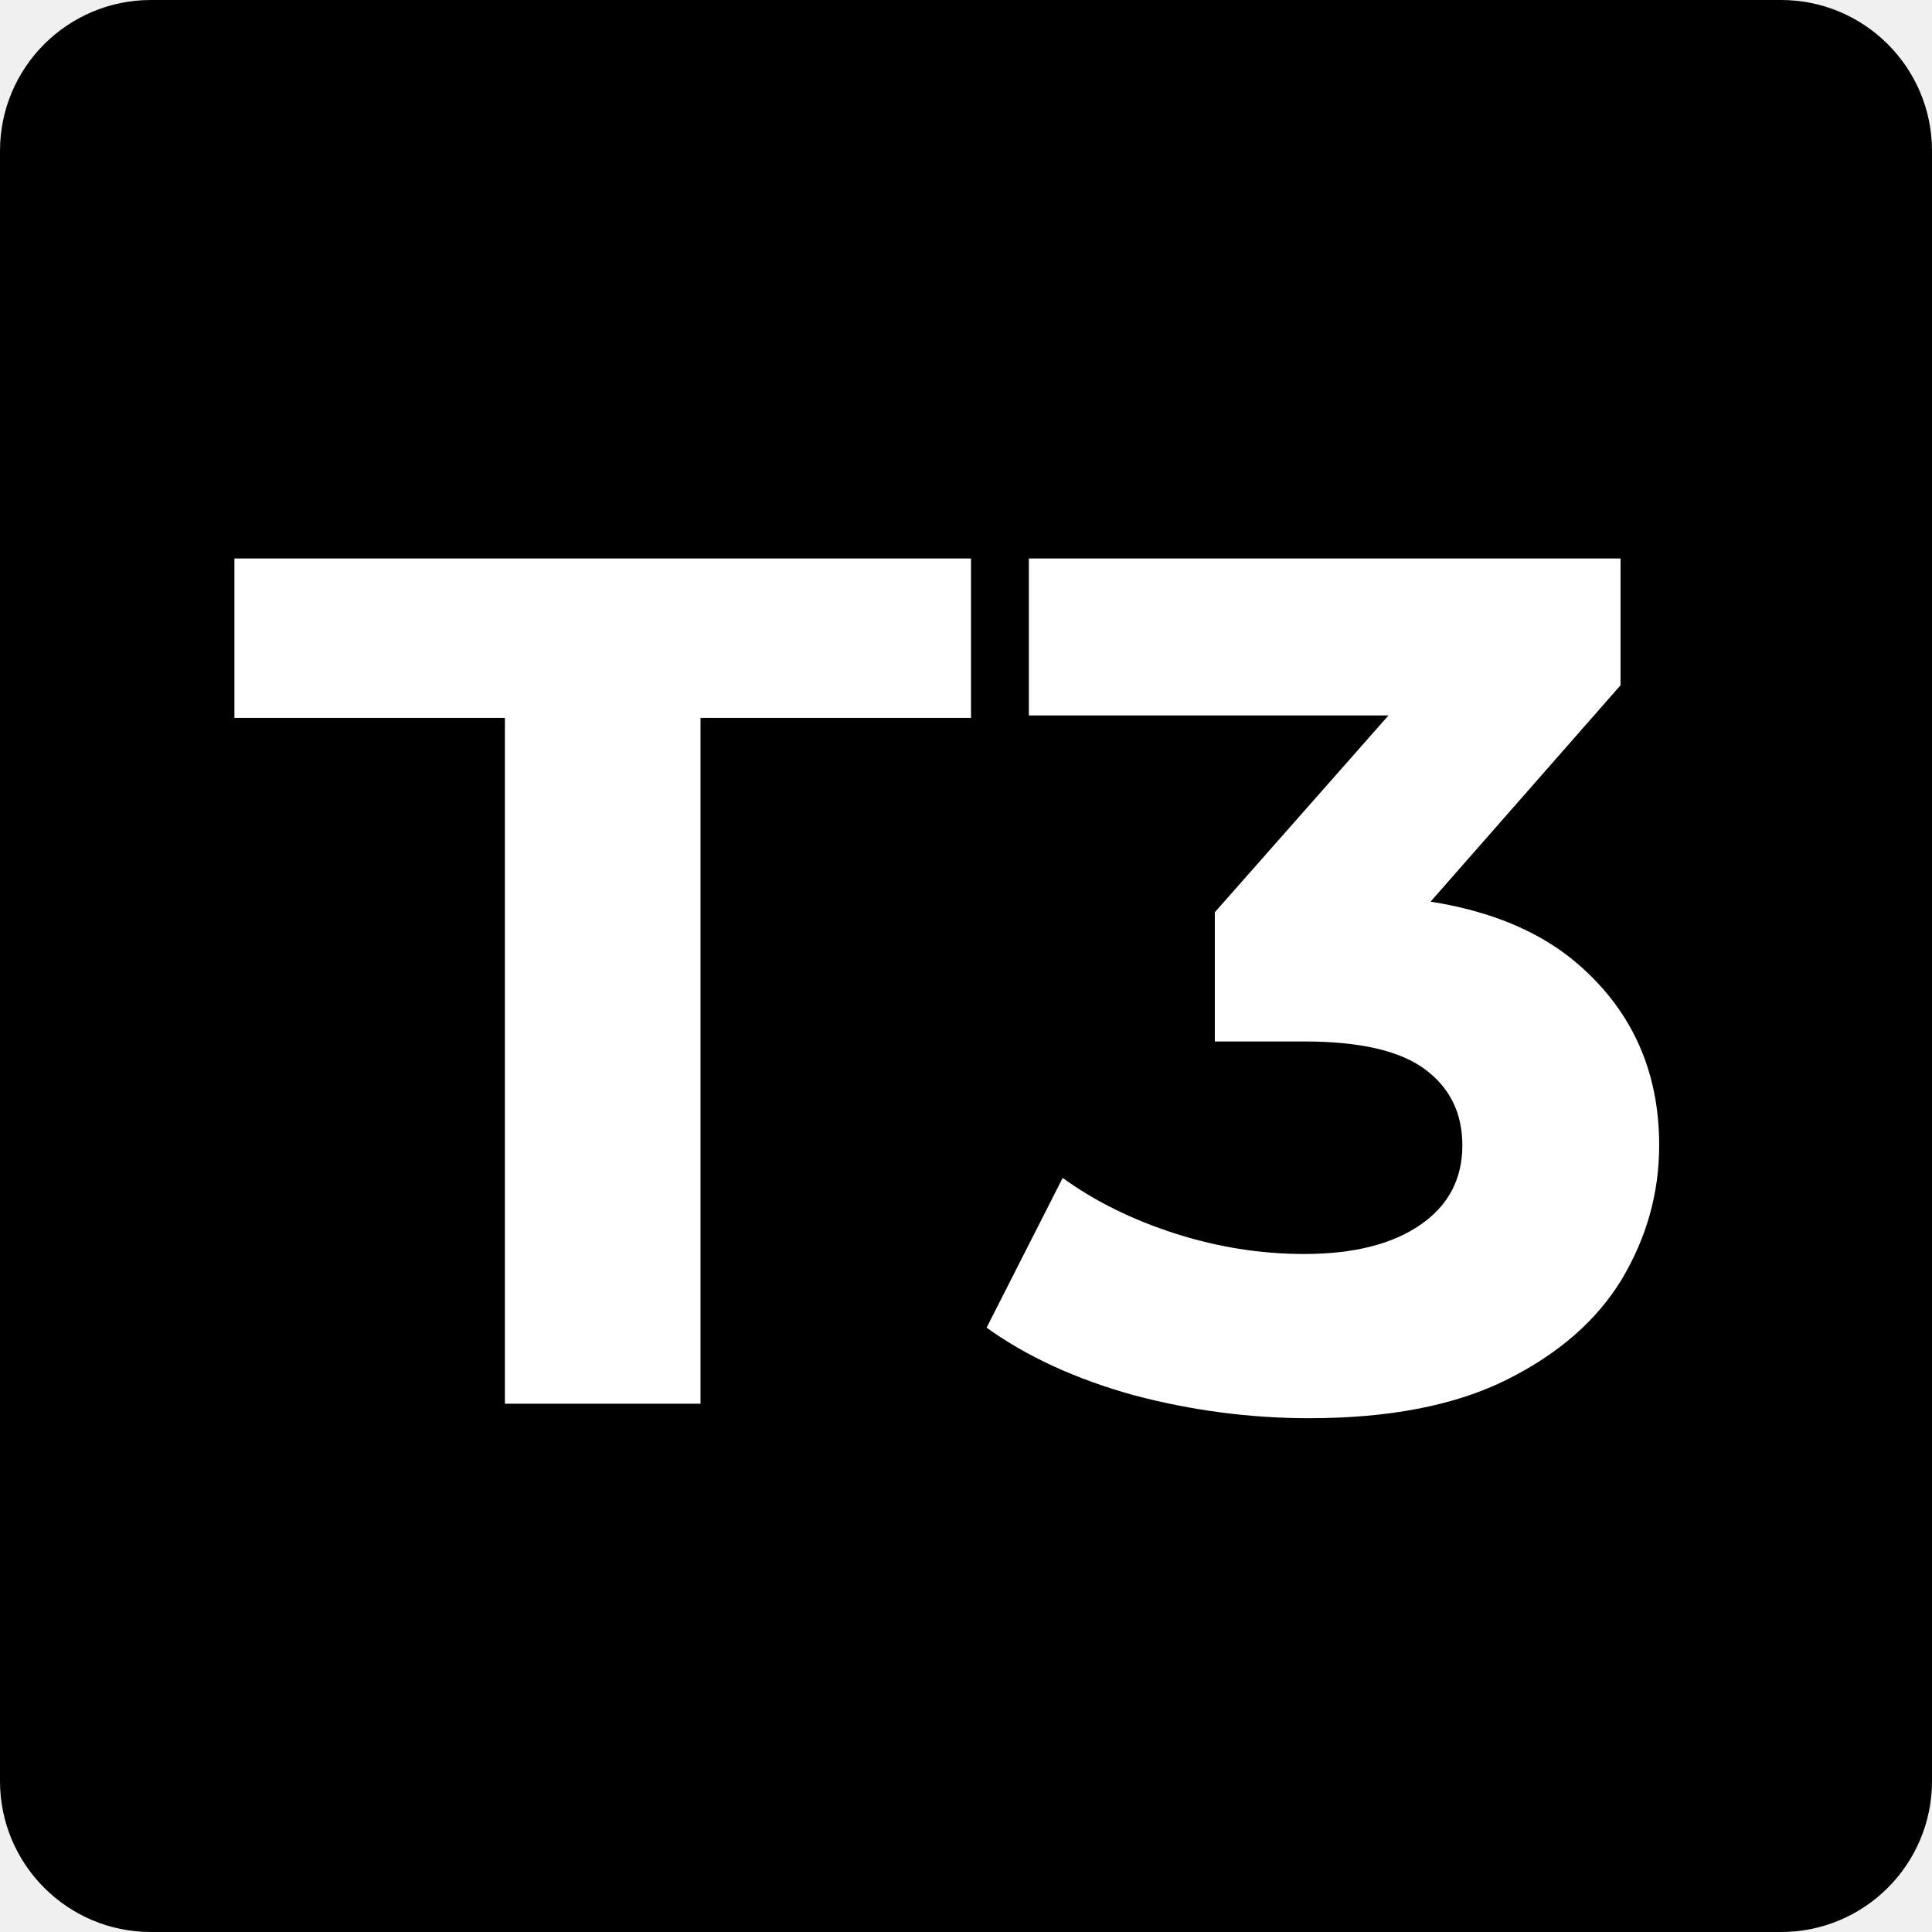
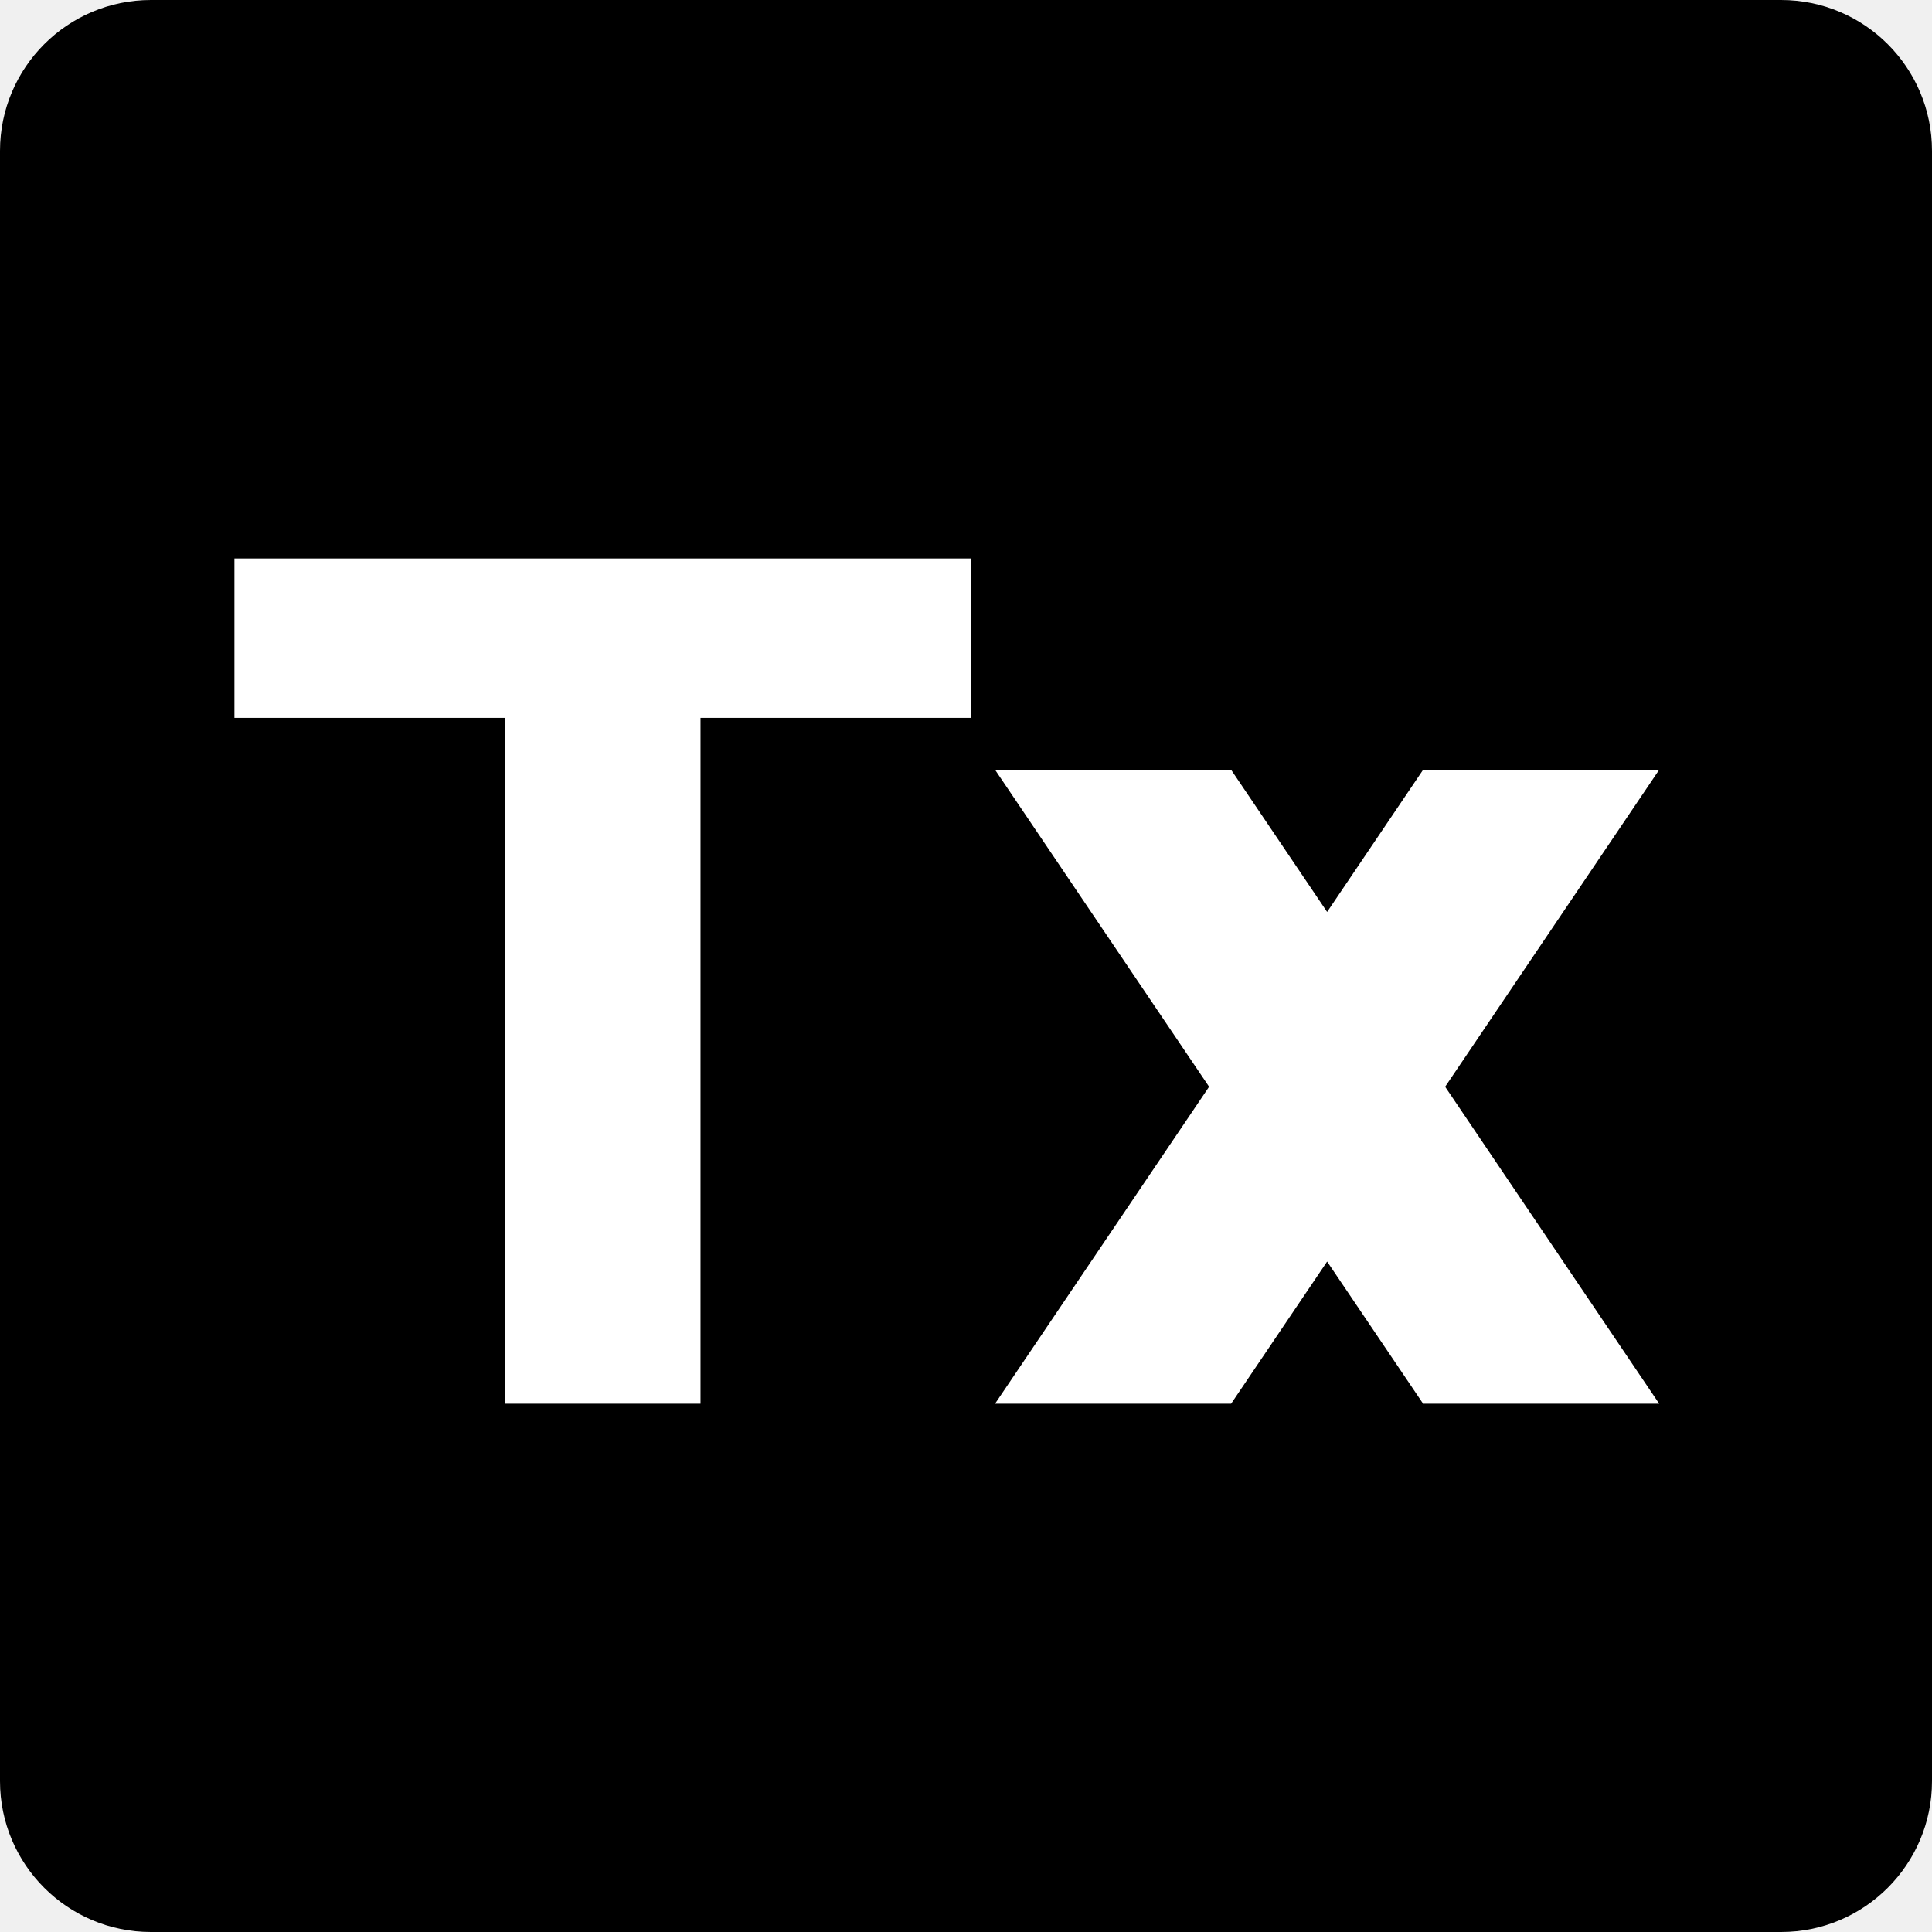
<svg xmlns="http://www.w3.org/2000/svg" width="128" height="128" viewBox="0 0 128 128" fill="none">
  <path d="M0 10C0 4.477 4.477 0 10 0H118C123.523 0 128 4.477 128 10V118C128 123.523 123.523 128 118 128H10C4.477 128 0 123.523 0 118V10Z" fill="black" />
-   <path d="M33.451 93V47.56H15.531V37H64.331V47.56H46.411V93H33.451ZM86.725 93.96C82.832 93.96 78.965 93.453 75.125 92.44C71.285 91.373 68.032 89.88 65.365 87.96L70.405 78.04C72.539 79.587 75.019 80.813 77.845 81.72C80.672 82.627 83.525 83.08 86.405 83.08C89.659 83.08 92.219 82.44 94.085 81.16C95.952 79.88 96.885 78.12 96.885 75.88C96.885 73.747 96.059 72.067 94.405 70.84C92.752 69.613 90.085 69 86.405 69H80.485V60.44L96.085 42.76L97.525 47.4H68.165V37H107.365V45.4L91.845 63.08L85.285 59.32H89.045C95.925 59.32 101.125 60.867 104.645 63.96C108.165 67.053 109.925 71.027 109.925 75.88C109.925 79.027 109.099 81.987 107.445 84.76C105.792 87.48 103.259 89.693 99.845 91.4C96.432 93.107 92.059 93.96 86.725 93.96Z" fill="white" />
+   <path d="M33.451 93V47.56H15.531V37H64.331V47.56H46.411V93H33.451ZM65.925 51H81.565L109.925 93H94.285ZM65.925 93L94.285 51H109.925L81.565 93Z" fill="white" />
</svg>
